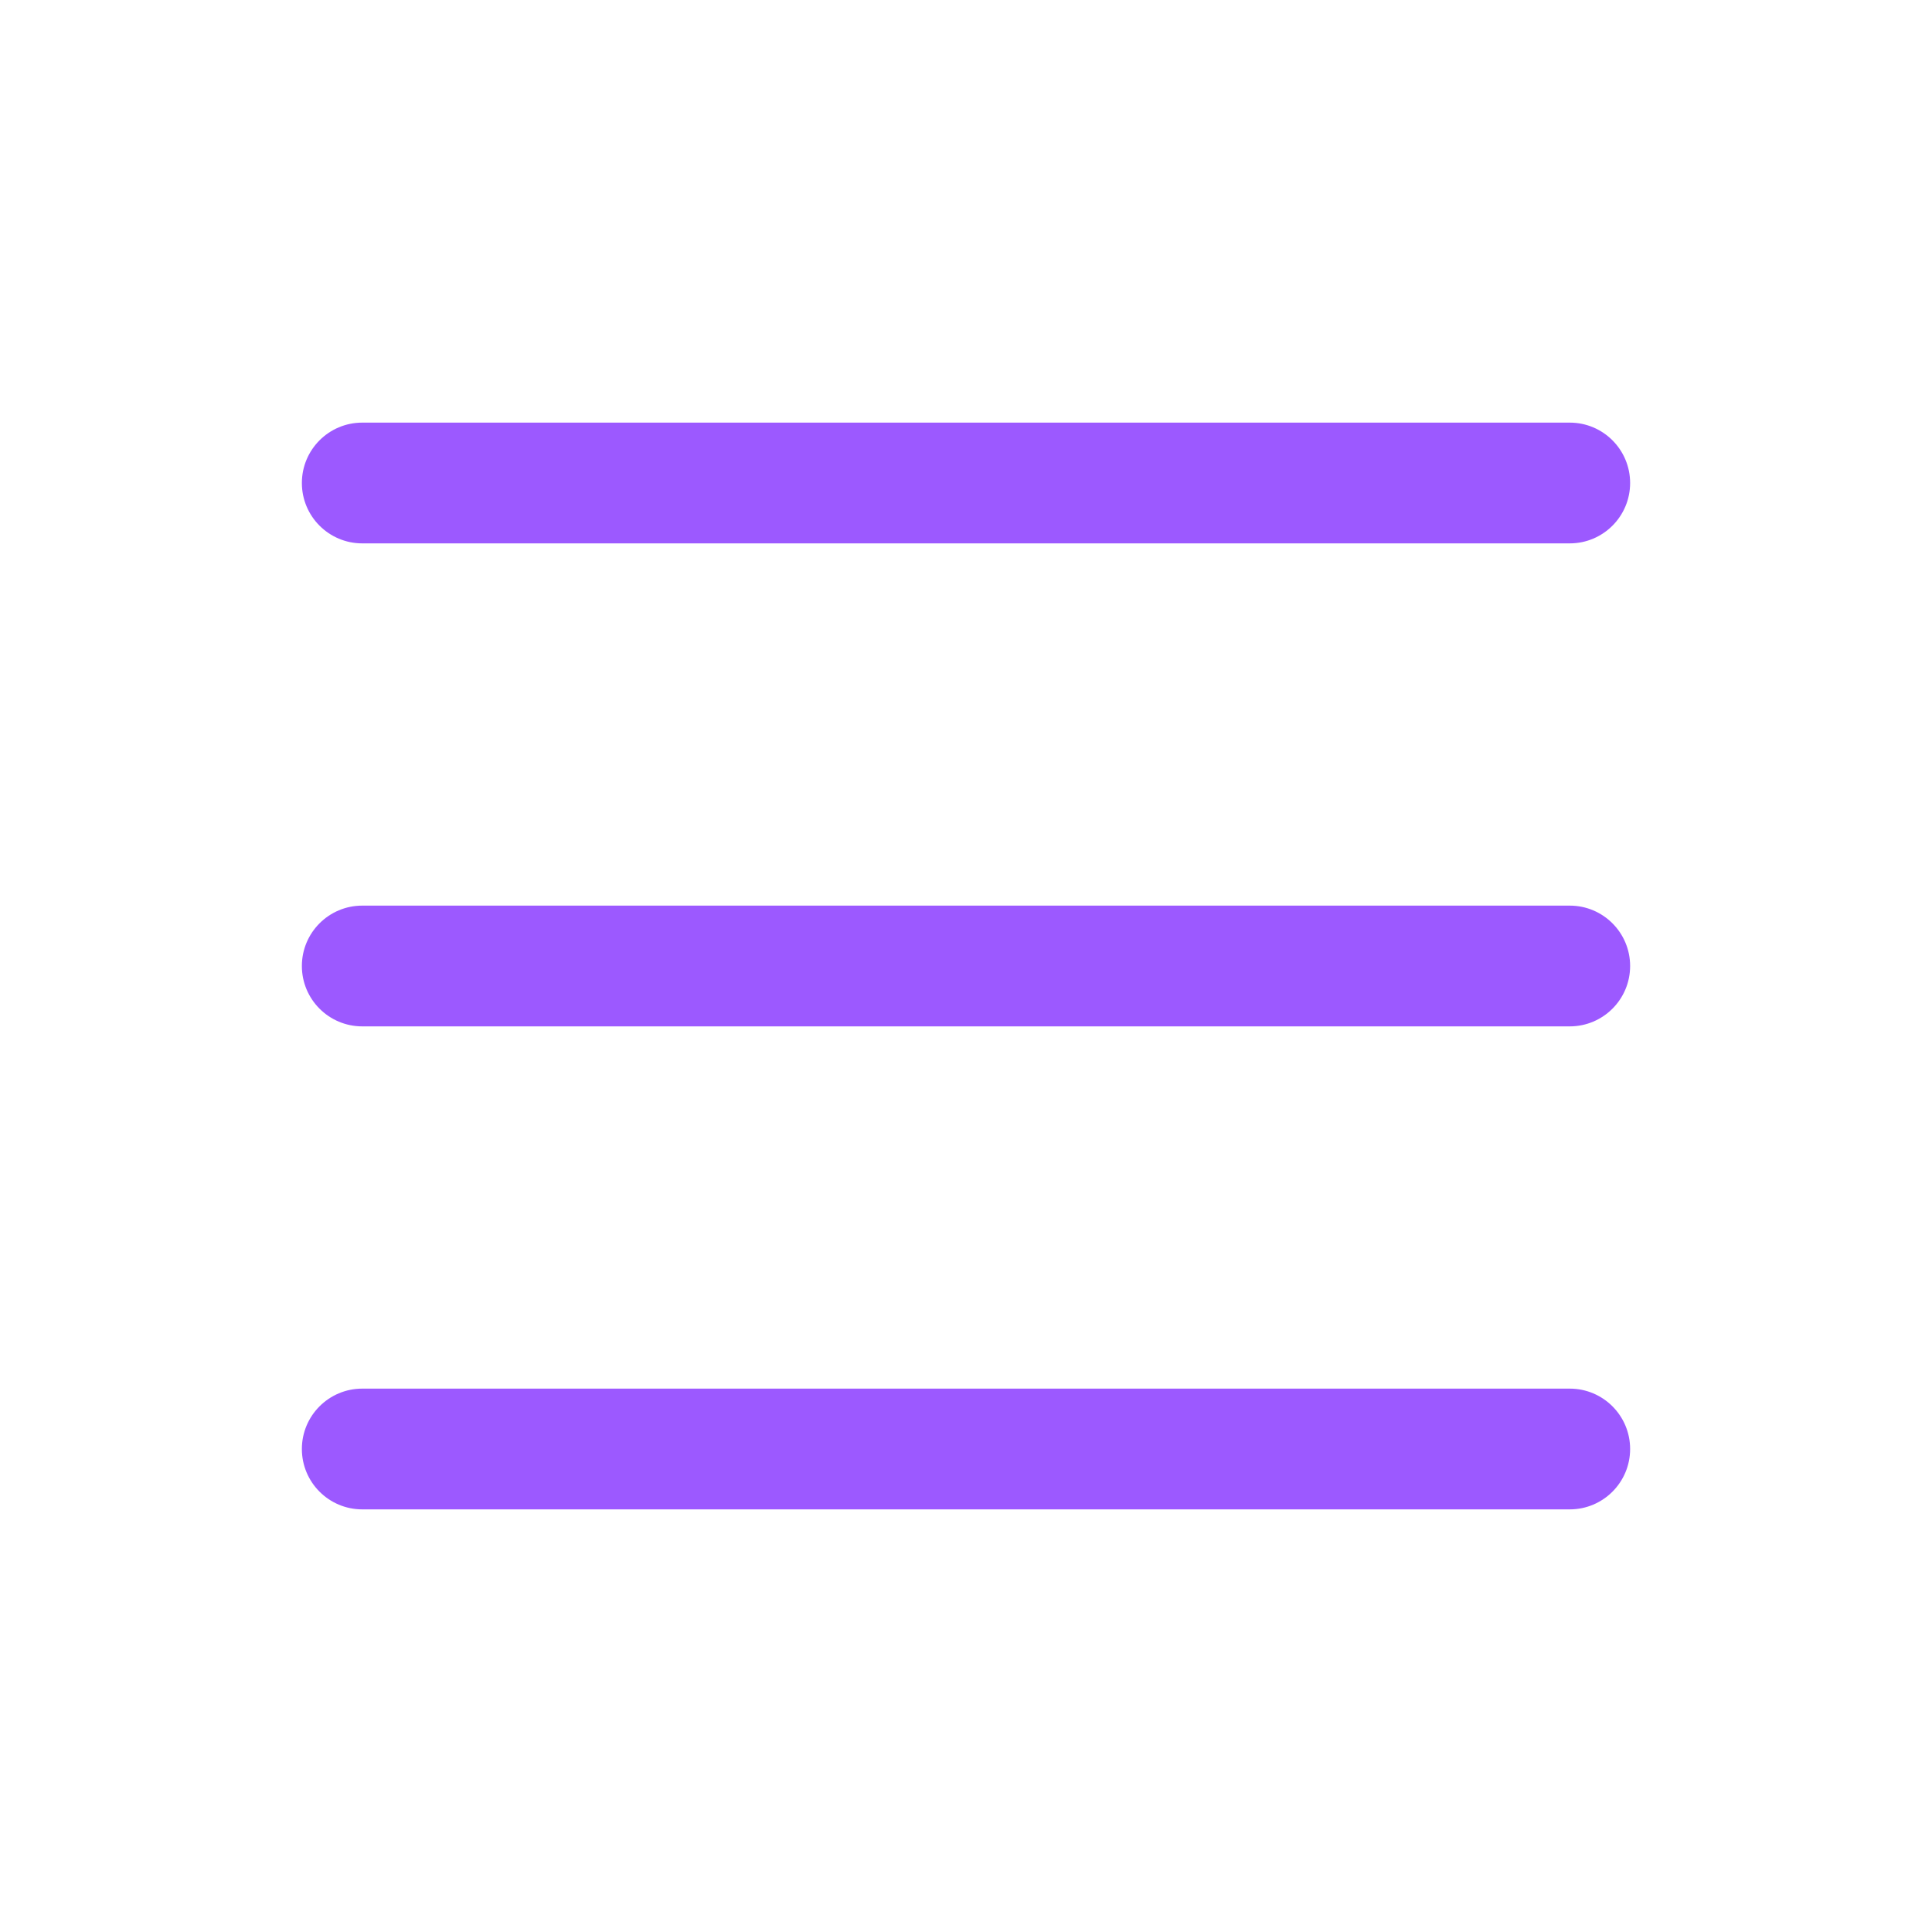
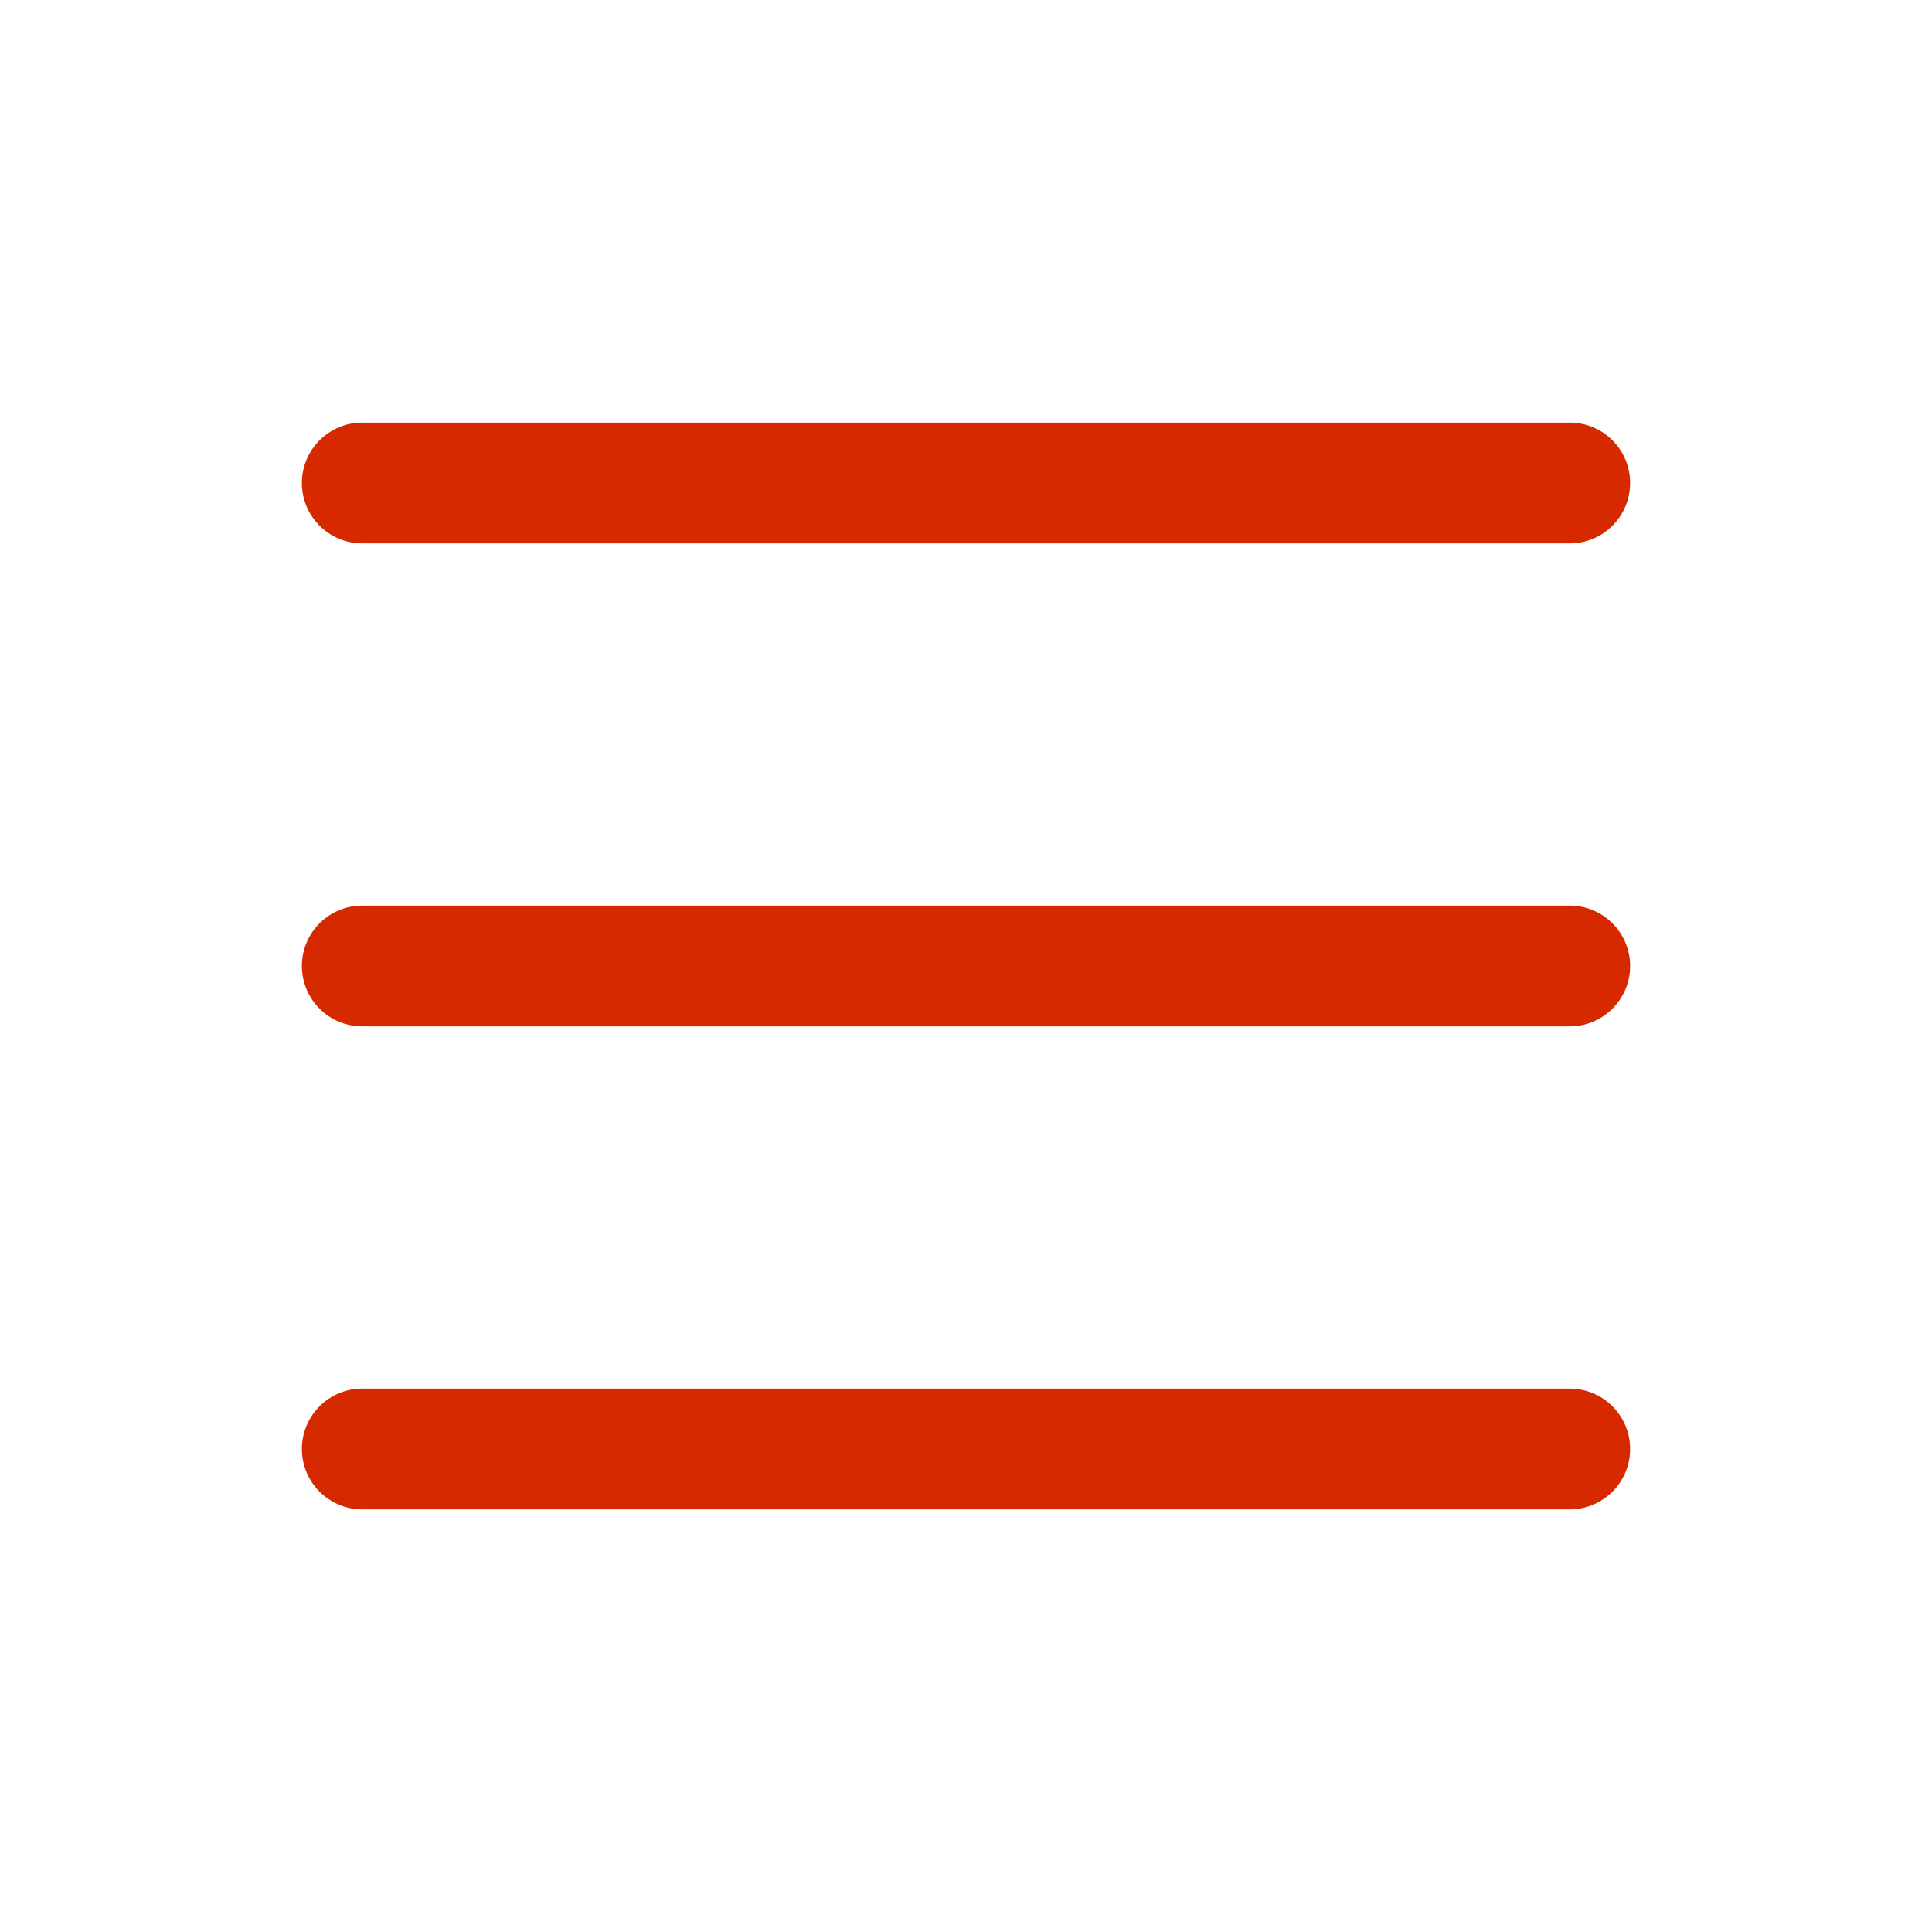
- <svg xmlns="http://www.w3.org/2000/svg" width="16" height="16" fill="#9c59ff" class="bi bi-list" viewBox="0 0 16 16">
+ <svg xmlns="http://www.w3.org/2000/svg" width="16" height="16" fill="#d62900" class="bi bi-list" viewBox="0 0 16 16">
  <path fill-rule="evenodd" d="M2.5 12a.5.5 0 0 1 .5-.5h10a.5.5 0 0 1 0 1H3a.5.5 0 0 1-.5-.5zm0-4a.5.5 0 0 1 .5-.5h10a.5.5 0 0 1 0 1H3a.5.5 0 0 1-.5-.5zm0-4a.5.5 0 0 1 .5-.5h10a.5.5 0 0 1 0 1H3a.5.5 0 0 1-.5-.5z" />
</svg>
